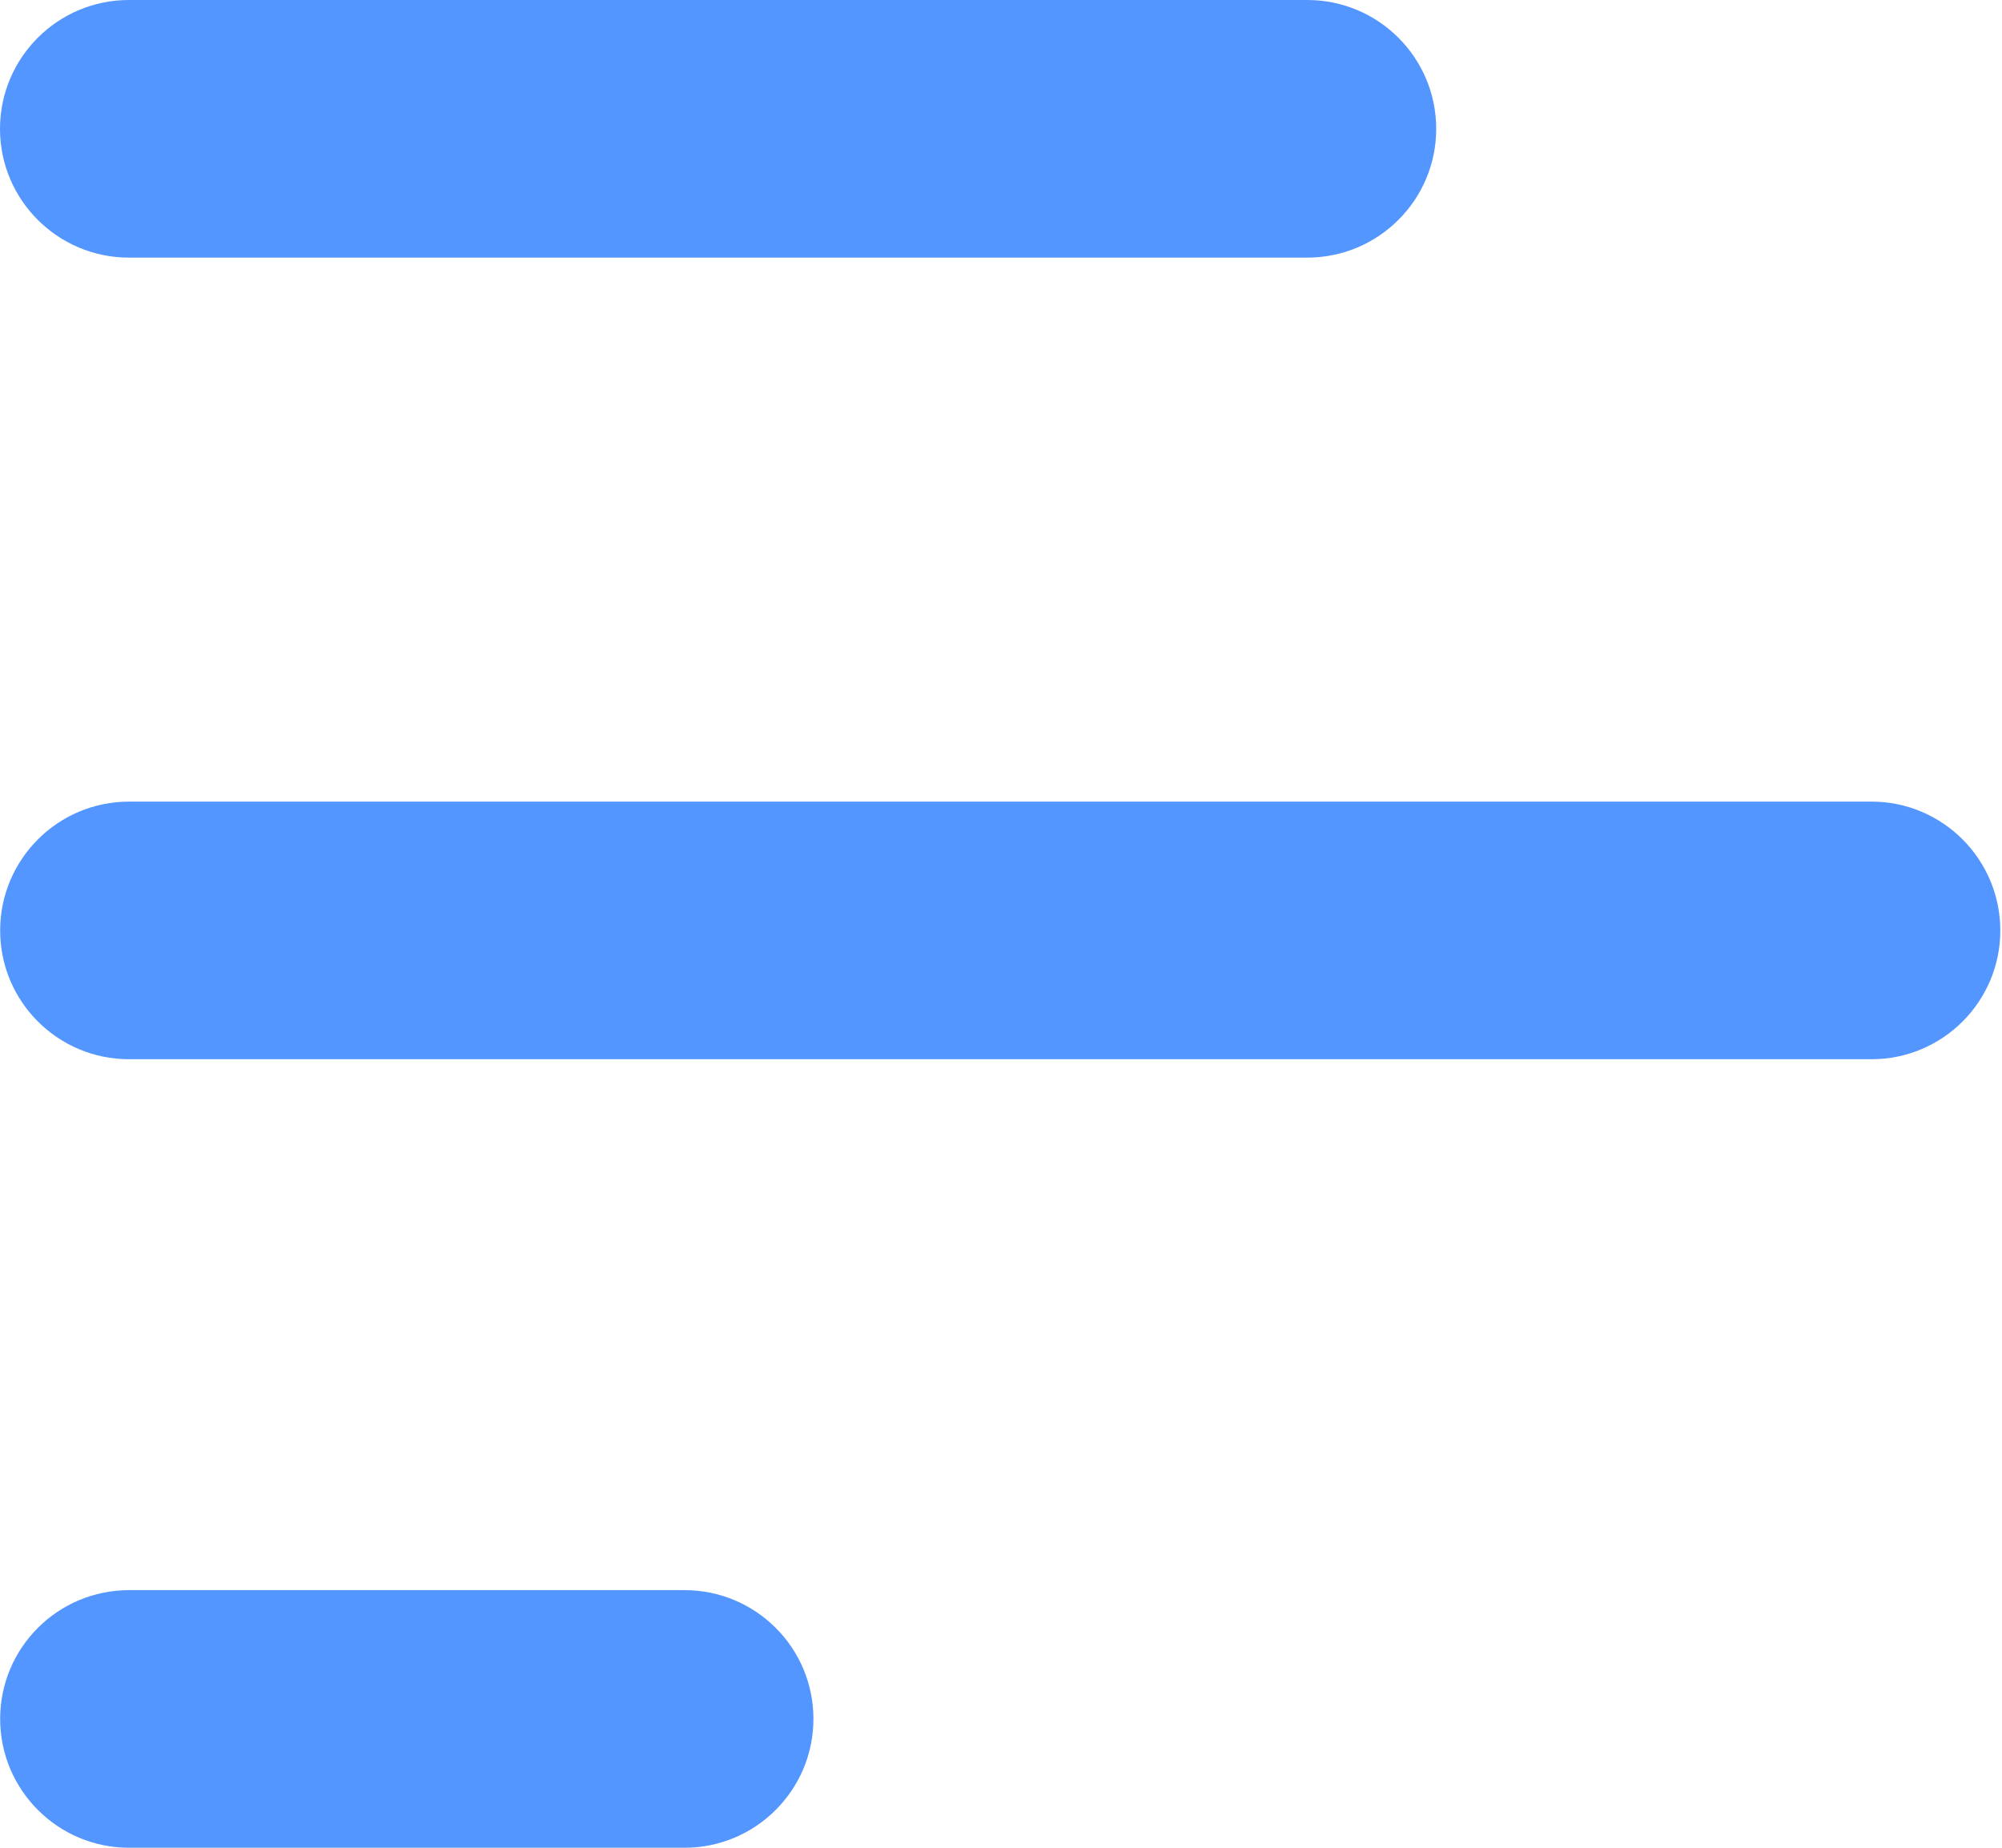
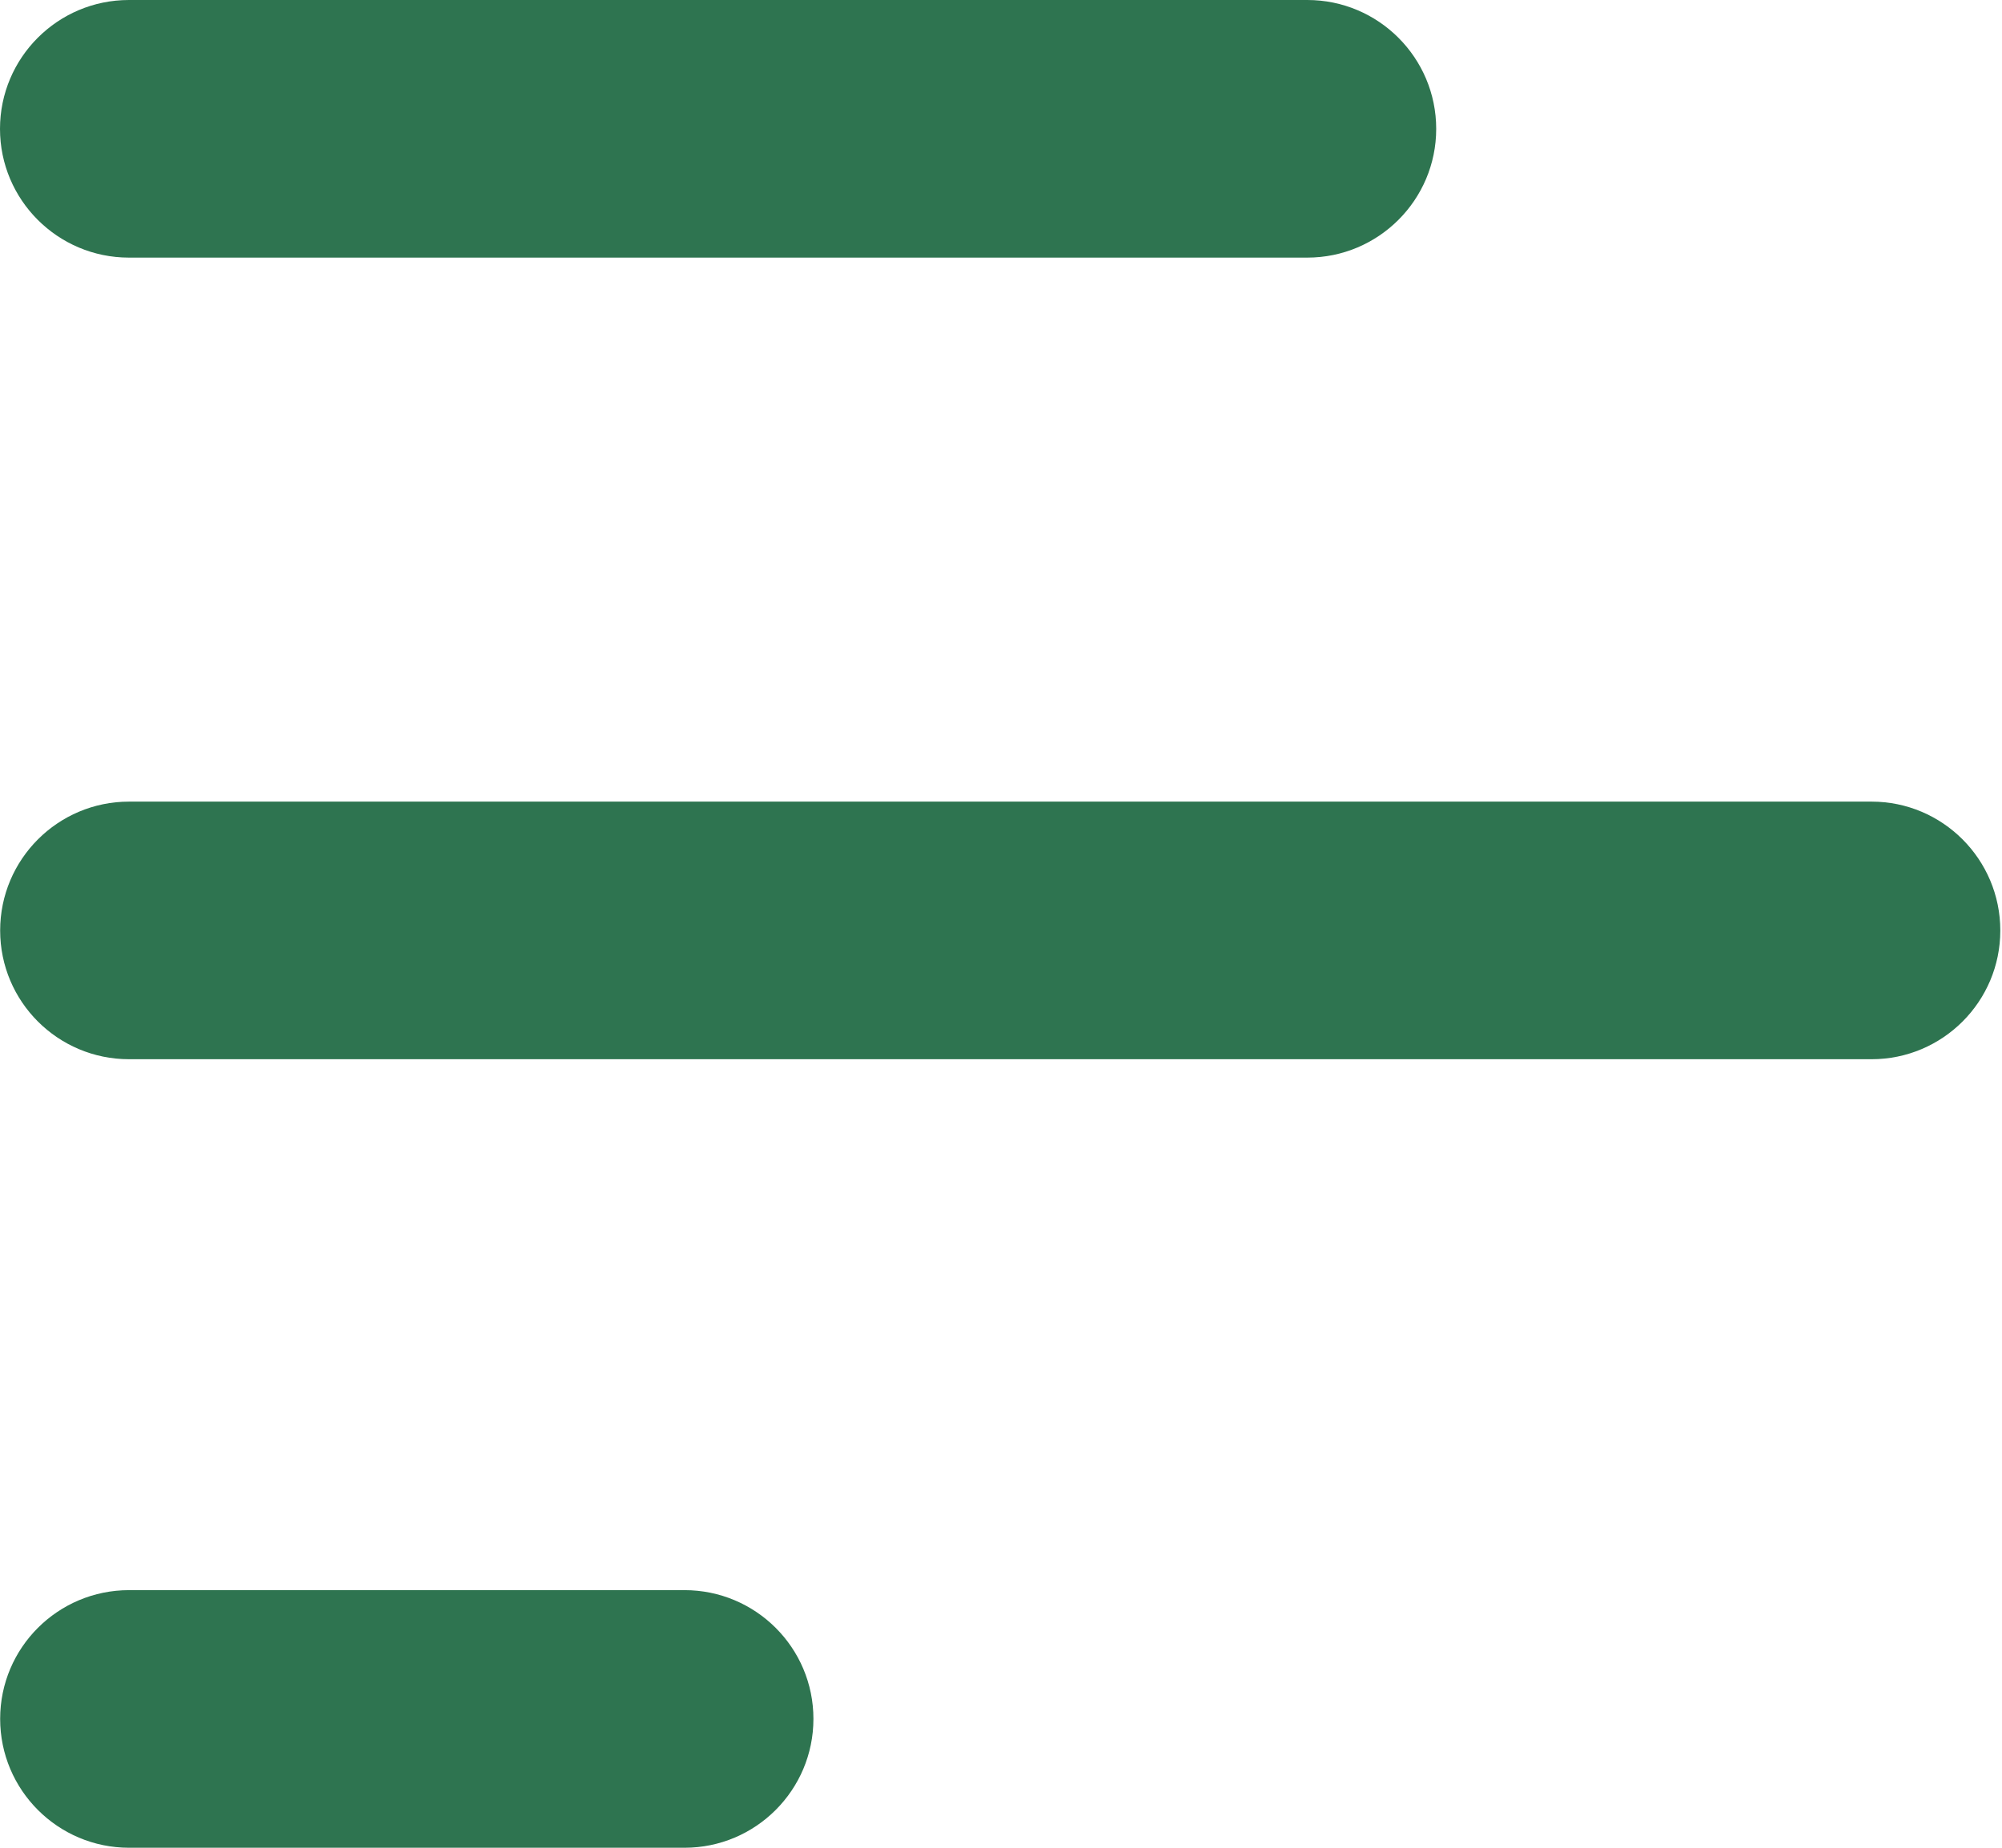
<svg xmlns="http://www.w3.org/2000/svg" width="13" height="12" viewBox="0 0 13 12" fill="none">
-   <path fill-rule="evenodd" clip-rule="evenodd" d="M5.68548e-06 0.837C5.70566e-06 0.375 0.375 -3.91257e-07 0.837 -3.7107e-07L8.489 -3.65707e-08C8.951 -1.63837e-08 9.326 0.375 9.326 0.837C9.326 1.298 8.951 1.673 8.489 1.673L0.837 1.673C0.375 1.673 5.66529e-06 1.298 5.68548e-06 0.837Z" fill="#5396FF" />
-   <path fill-rule="evenodd" clip-rule="evenodd" d="M0.001 6.043C0.001 5.581 0.376 5.206 0.838 5.206L12.153 5.206C12.614 5.206 12.989 5.581 12.989 6.043C12.989 6.505 12.614 6.879 12.153 6.879L0.838 6.879C0.376 6.879 0.001 6.505 0.001 6.043Z" fill="#5396FF" />
-   <path fill-rule="evenodd" clip-rule="evenodd" d="M0.001 11.163C0.001 10.701 0.376 10.327 0.838 10.327L4.445 10.327C4.907 10.327 5.282 10.701 5.282 11.163C5.282 11.625 4.907 12 4.445 12L0.838 12C0.376 12 0.001 11.625 0.001 11.163Z" fill="#5396FF" />
+   <path fill-rule="evenodd" clip-rule="evenodd" d="M5.68548e-06 0.837C5.70566e-06 0.375 0.375 -3.91257e-07 0.837 -3.7107e-07L8.489 -3.65707e-08C8.951 -1.63837e-08 9.326 0.375 9.326 0.837C9.326 1.298 8.951 1.673 8.489 1.673L0.837 1.673C0.375 1.673 5.66529e-06 1.298 5.68548e-06 0.837Z" fill="#2e7450" />
+   <path fill-rule="evenodd" clip-rule="evenodd" d="M0.001 6.043C0.001 5.581 0.376 5.206 0.838 5.206L12.153 5.206C12.614 5.206 12.989 5.581 12.989 6.043C12.989 6.505 12.614 6.879 12.153 6.879L0.838 6.879C0.376 6.879 0.001 6.505 0.001 6.043Z" fill="#2e7450" />
+   <path fill-rule="evenodd" clip-rule="evenodd" d="M0.001 11.163C0.001 10.701 0.376 10.327 0.838 10.327L4.445 10.327C4.907 10.327 5.282 10.701 5.282 11.163C5.282 11.625 4.907 12 4.445 12L0.838 12C0.376 12 0.001 11.625 0.001 11.163Z" fill="#2e7450" />
</svg>
